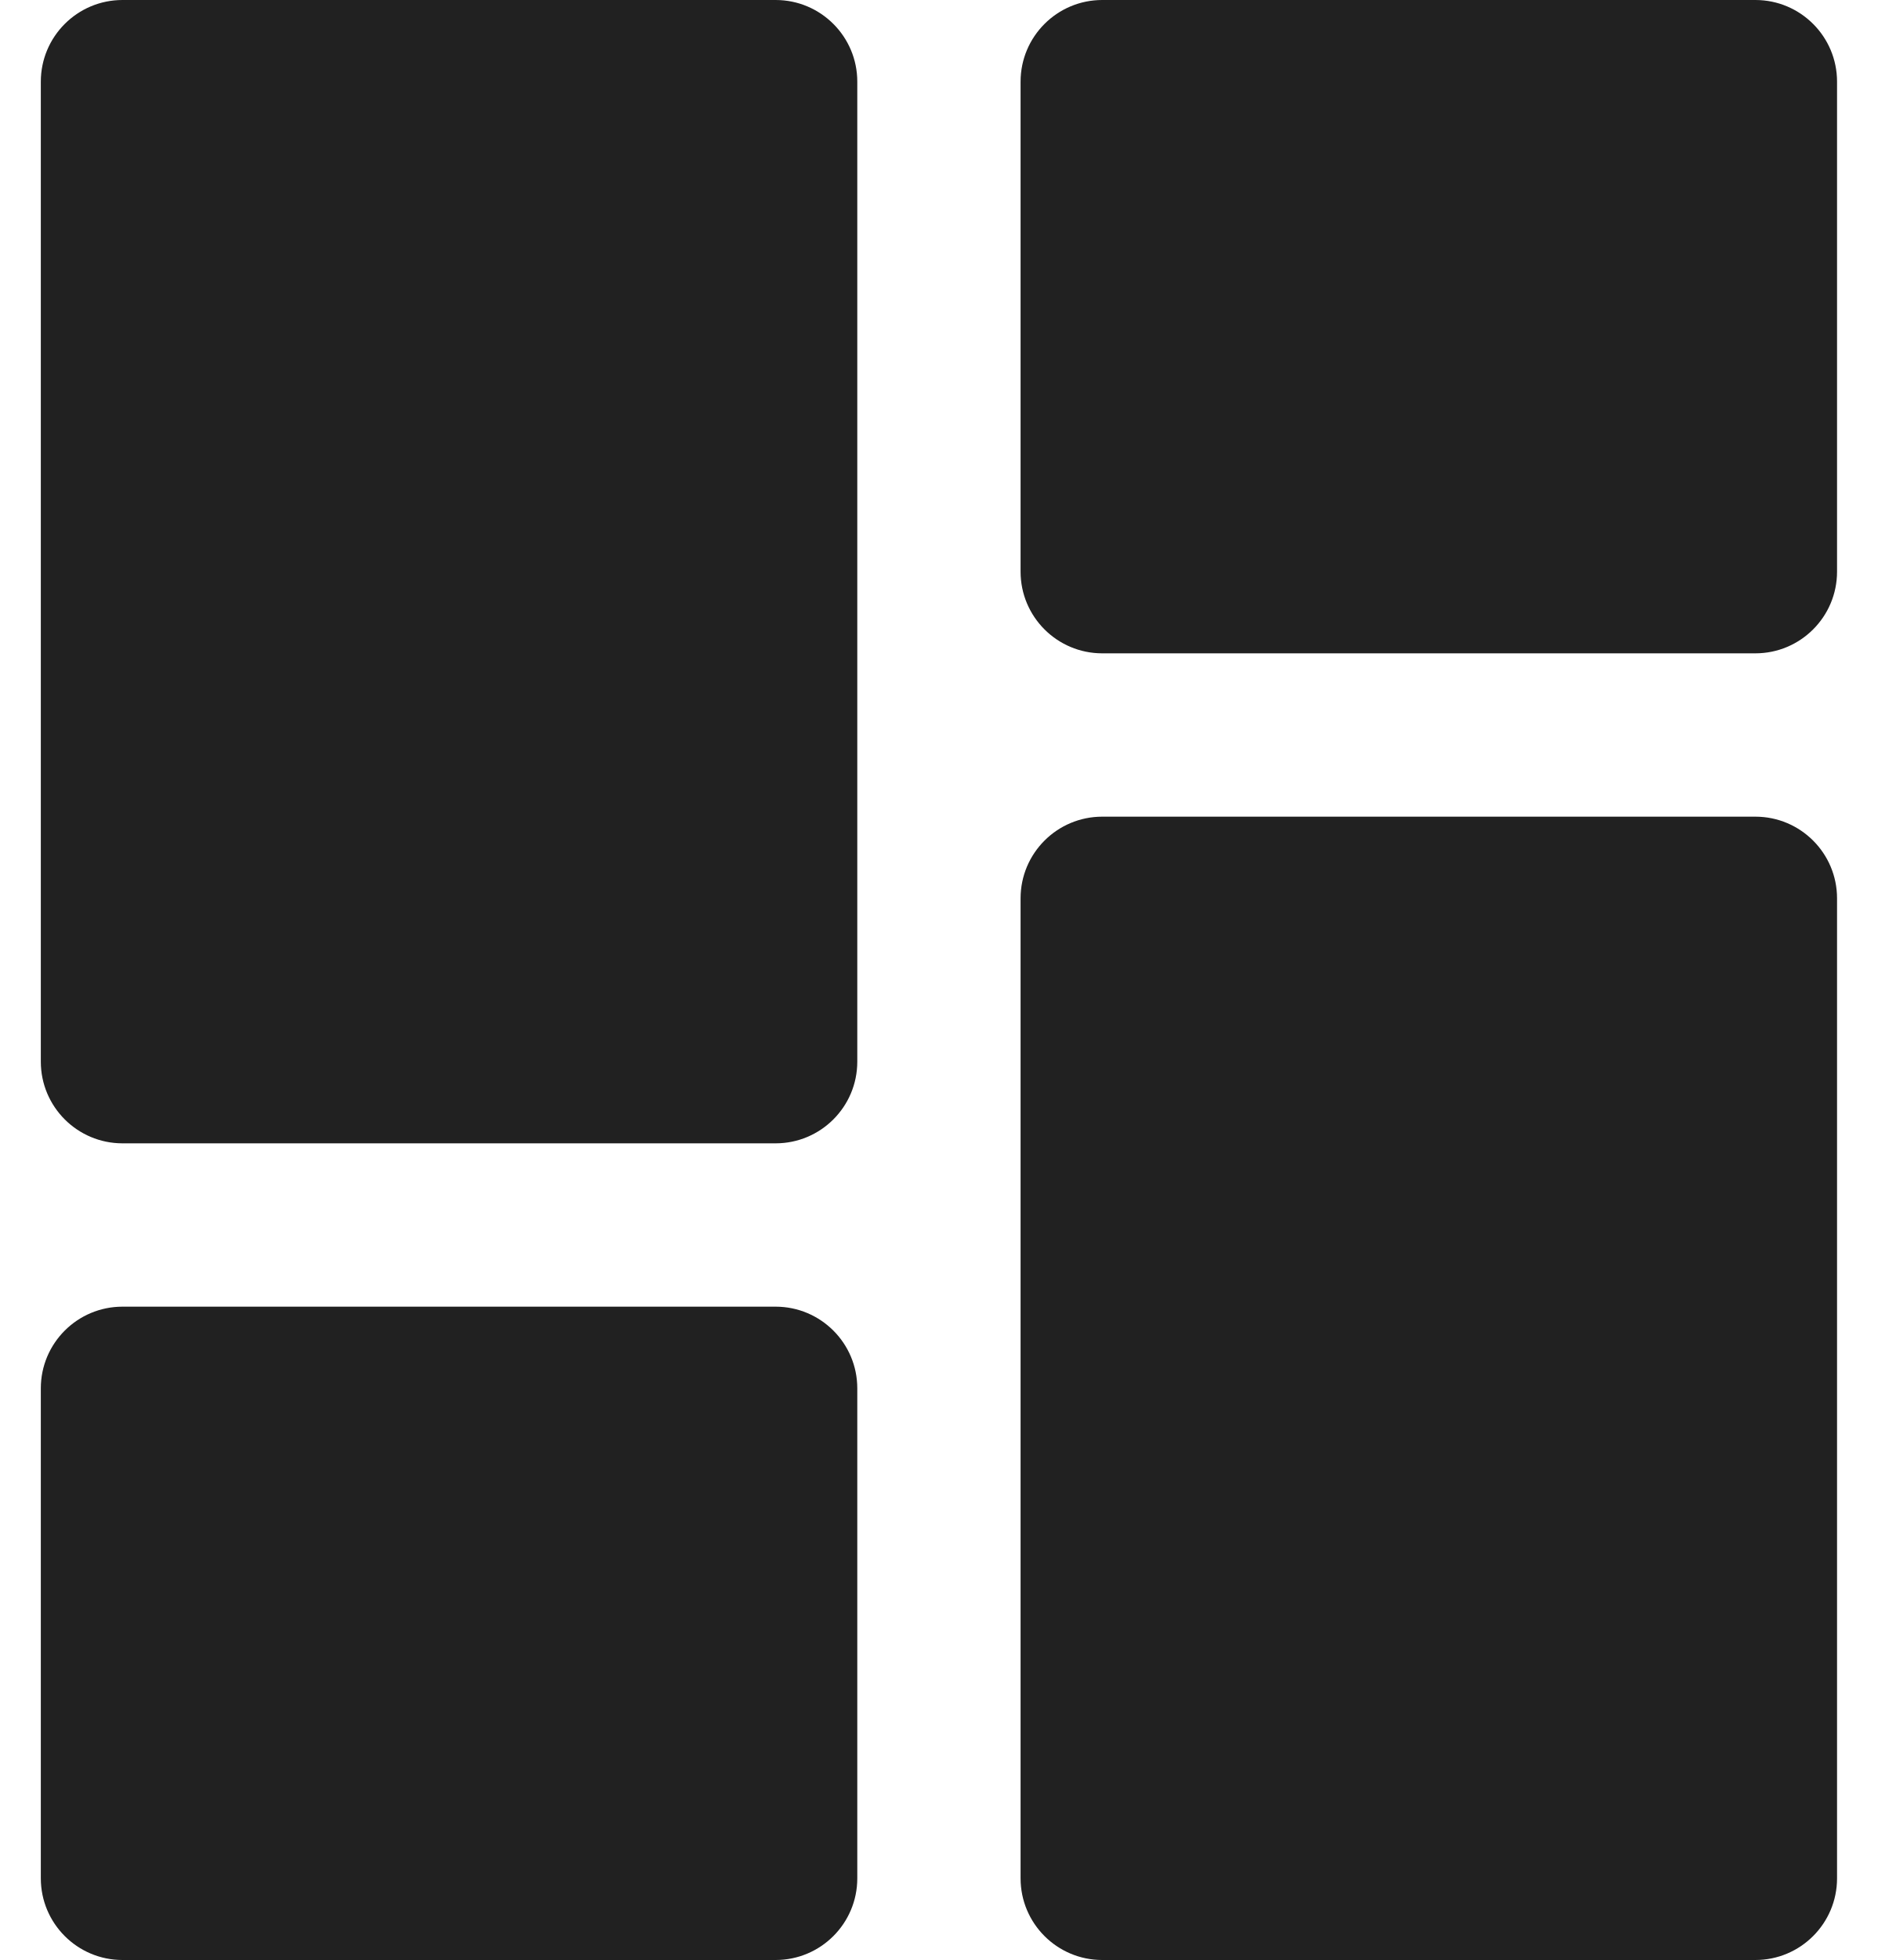
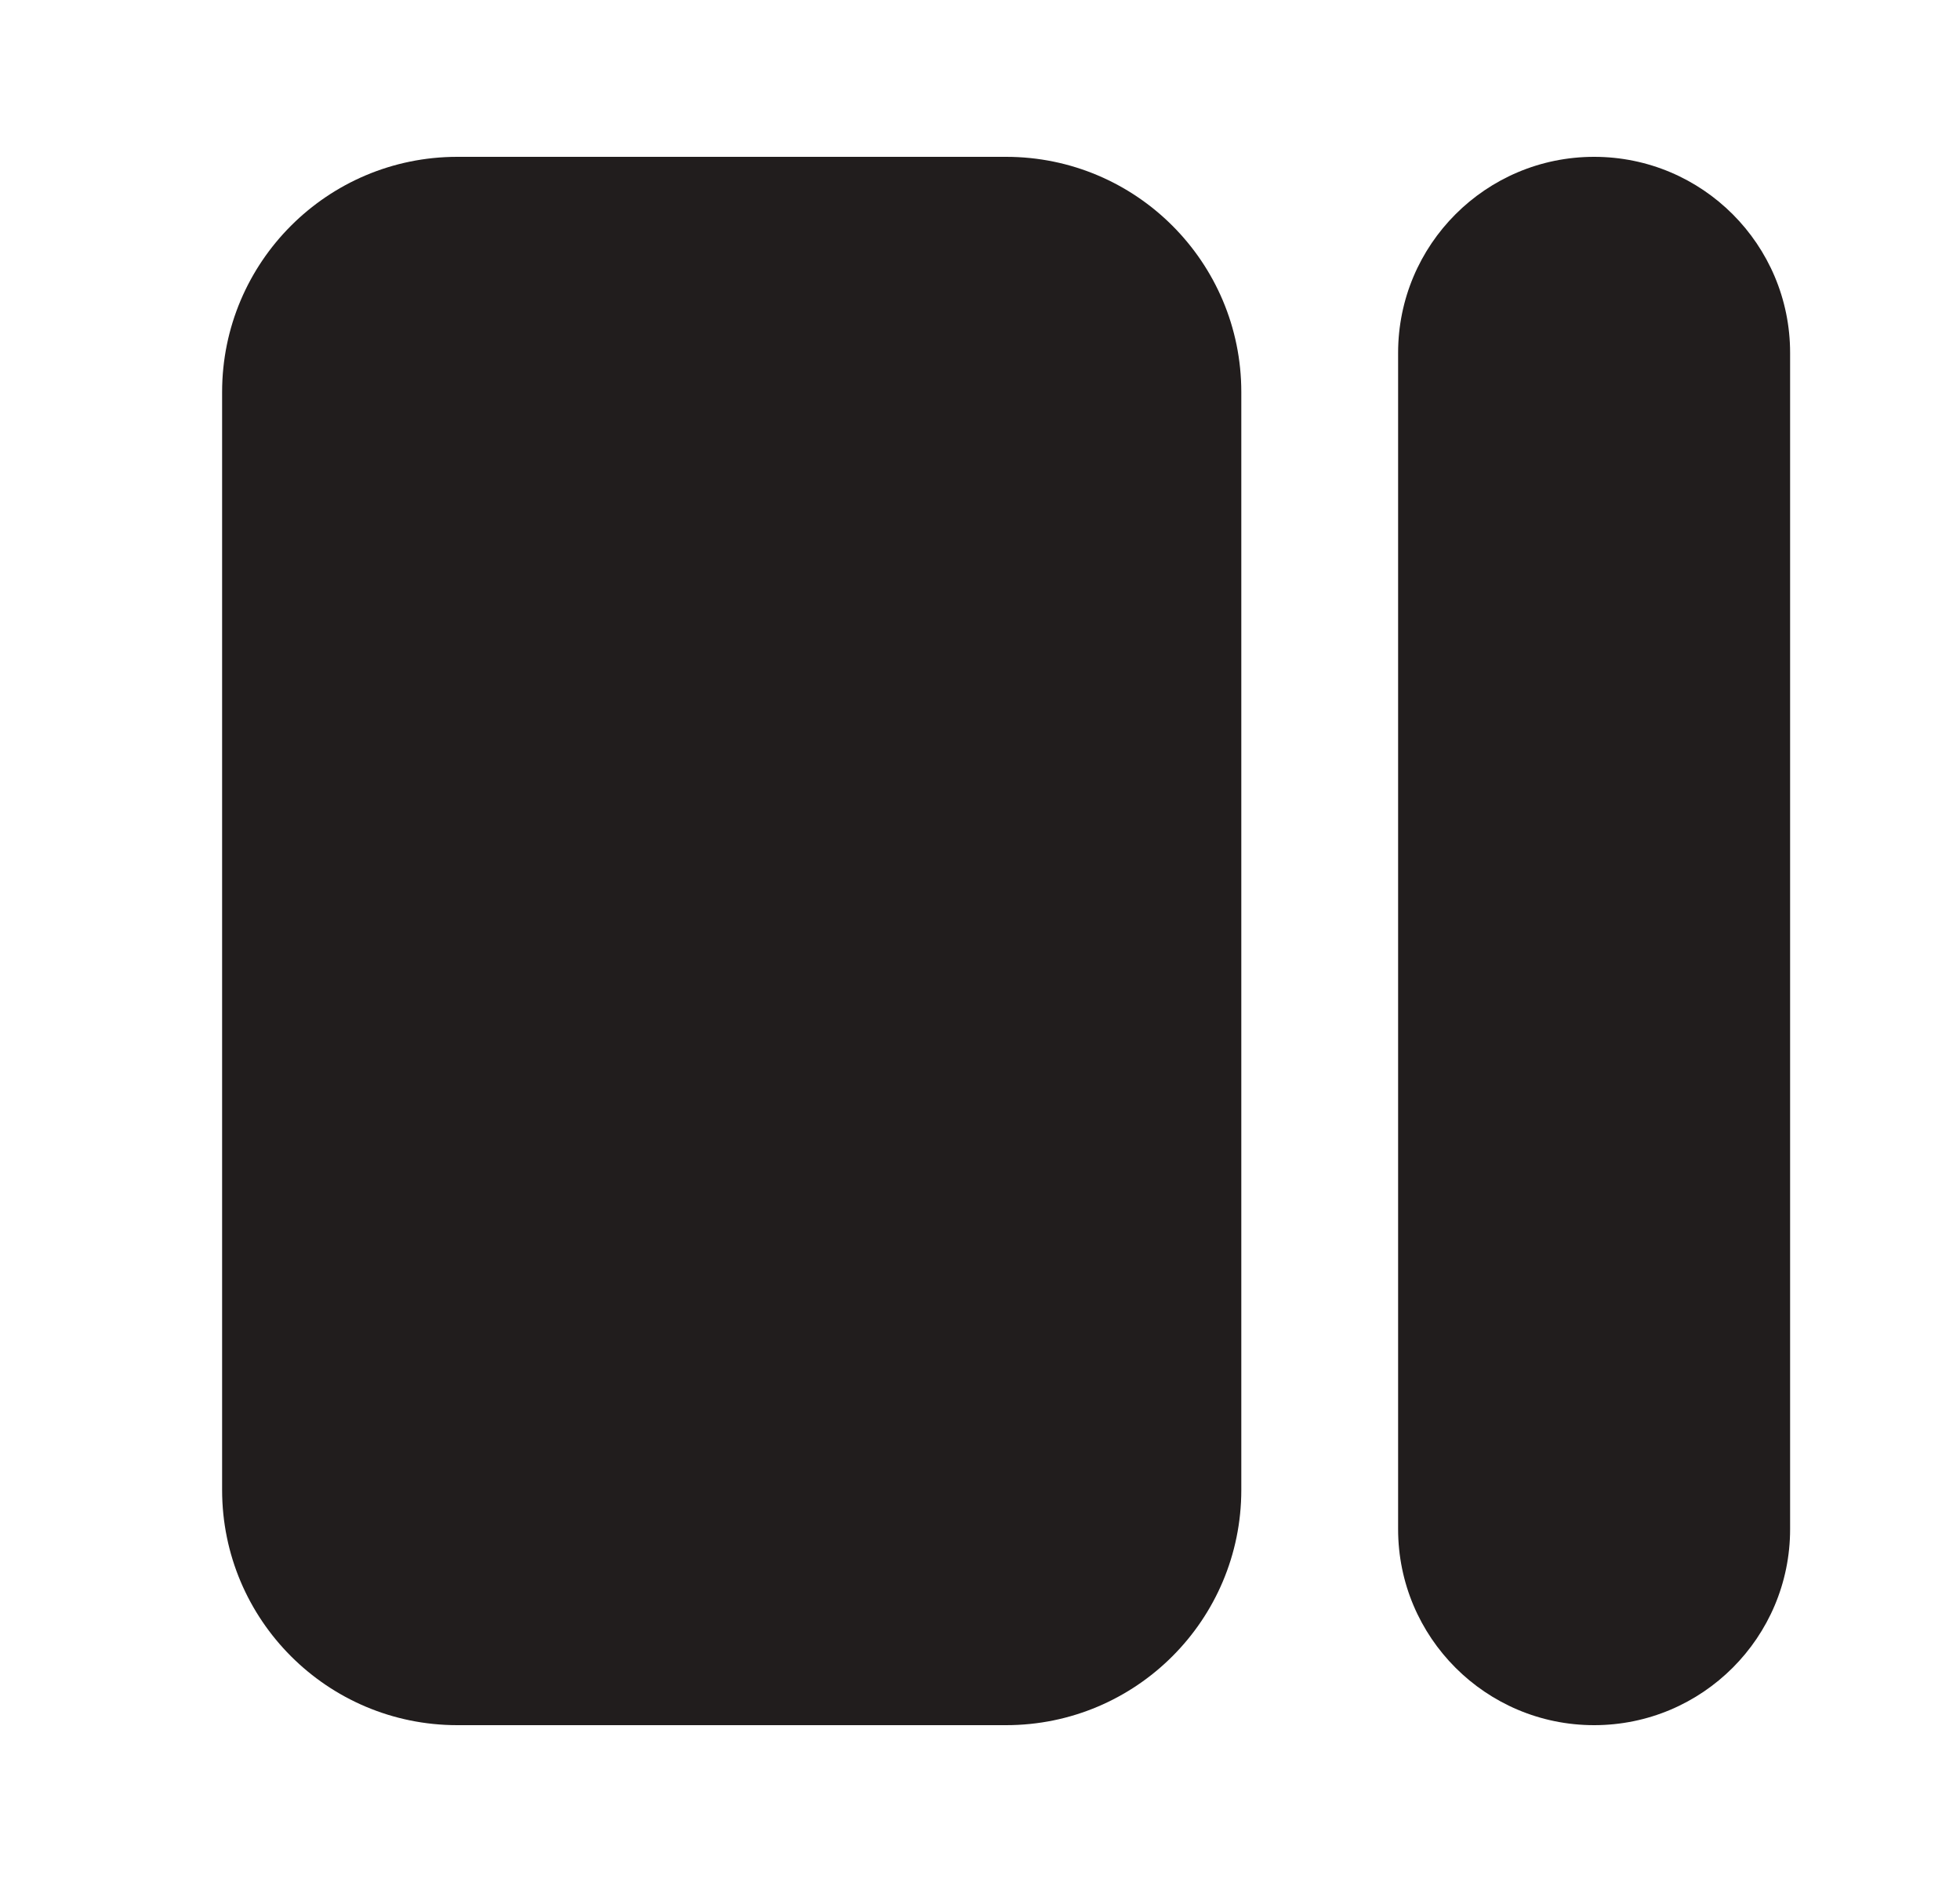
- <svg xmlns="http://www.w3.org/2000/svg" width="23" height="24" viewBox="0 0 23 24" fill="none">
-   <path d="M9.5 14H1.5C0.948 14 0.5 13.552 0.5 13V1C0.5 0.448 0.948 0 1.5 0H9.5C10.052 0 10.5 0.448 10.5 1V13C10.5 13.552 10.052 14 9.5 14Z" fill="#212121" />
-   <path d="M9.5 24H1.5C0.948 24 0.5 23.552 0.5 23V17C0.5 16.448 0.948 16 1.5 16H9.5C10.052 16 10.5 16.448 10.5 17V23C10.5 23.552 10.052 24 9.5 24Z" fill="#212121" />
-   <path d="M21.5 8H13.5C12.948 8 12.5 7.552 12.5 7V1C12.5 0.448 12.948 0 13.5 0H21.5C22.052 0 22.5 0.448 22.5 1V7C22.5 7.552 22.052 8 21.5 8Z" fill="#212121" />
-   <path d="M21.5 24H13.5C12.948 24 12.5 23.552 12.5 23V11C12.5 10.448 12.948 10 13.5 10H21.5C22.052 10 22.5 10.448 22.5 11V23C22.5 23.552 22.052 24 21.5 24Z" fill="#212121" />
+ <svg xmlns="http://www.w3.org/2000/svg" width="25" height="24" viewBox="0 0 25 24" fill="none">
+   <rect x="2.833" y="2" width="13" height="20" rx="3" fill="#211D1D" />
+   <rect x="17.833" y="2" width="5" height="20" rx="2.5" fill="#211D1D" />
</svg>
